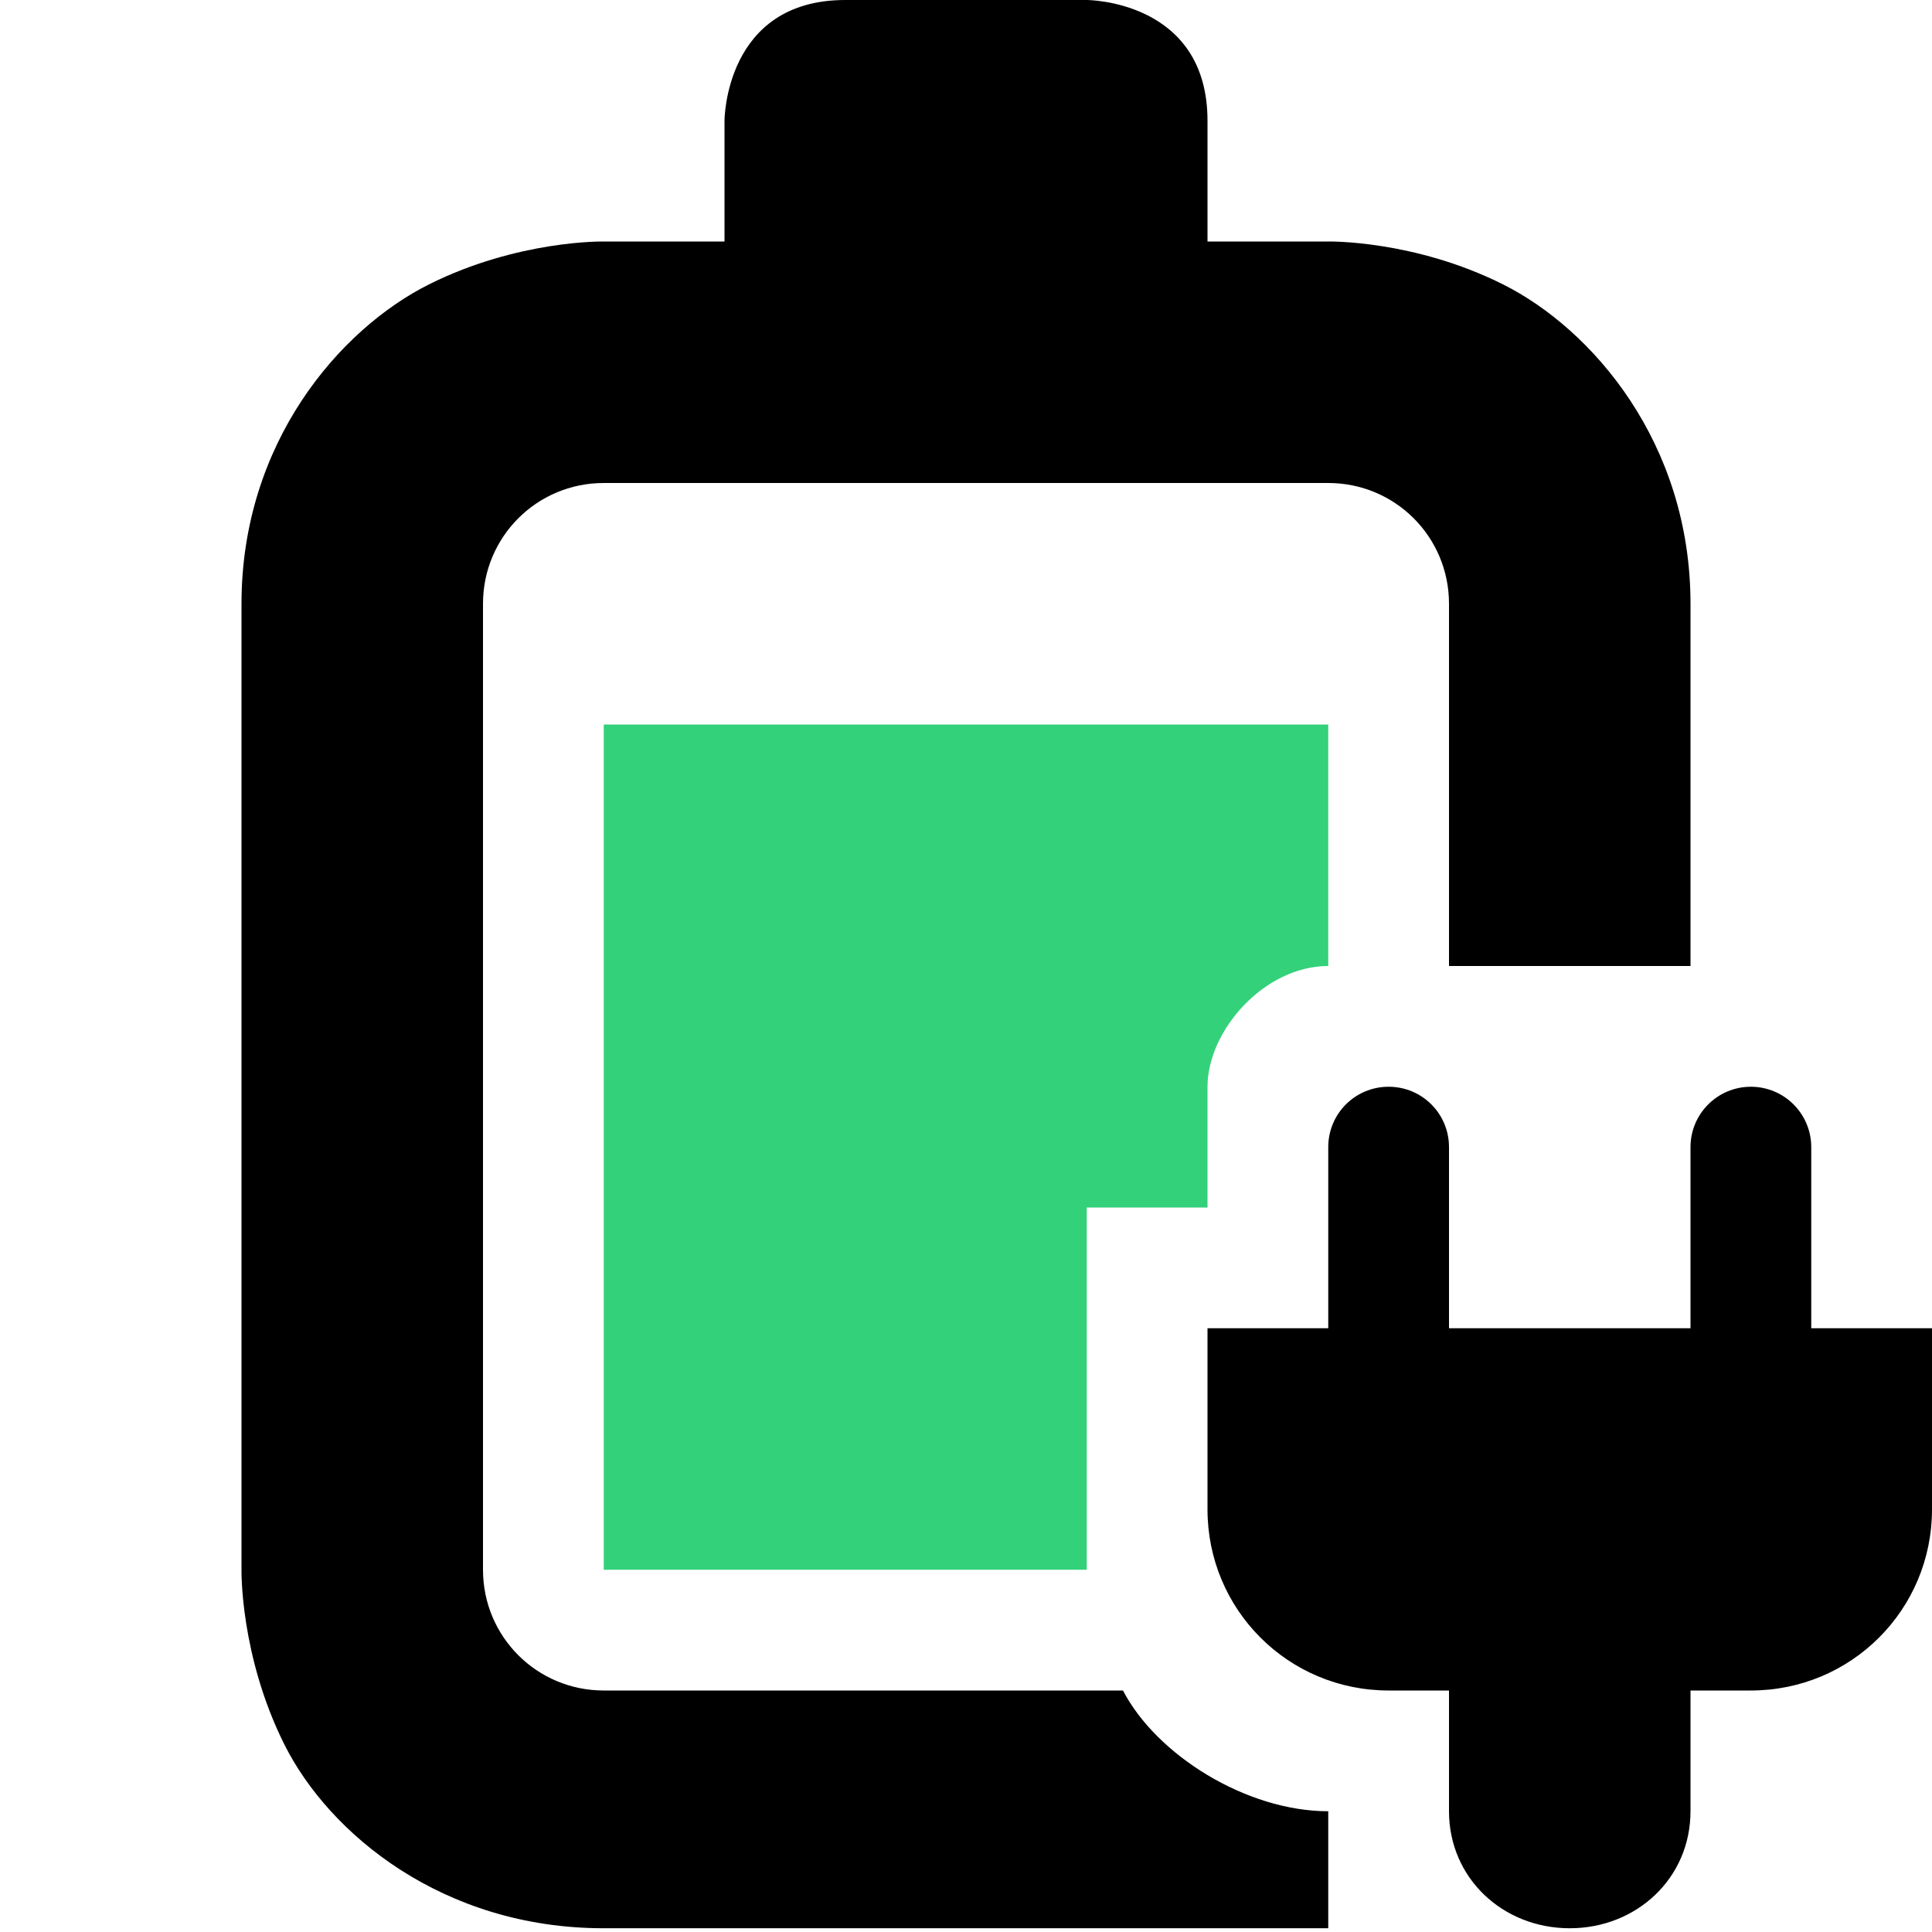
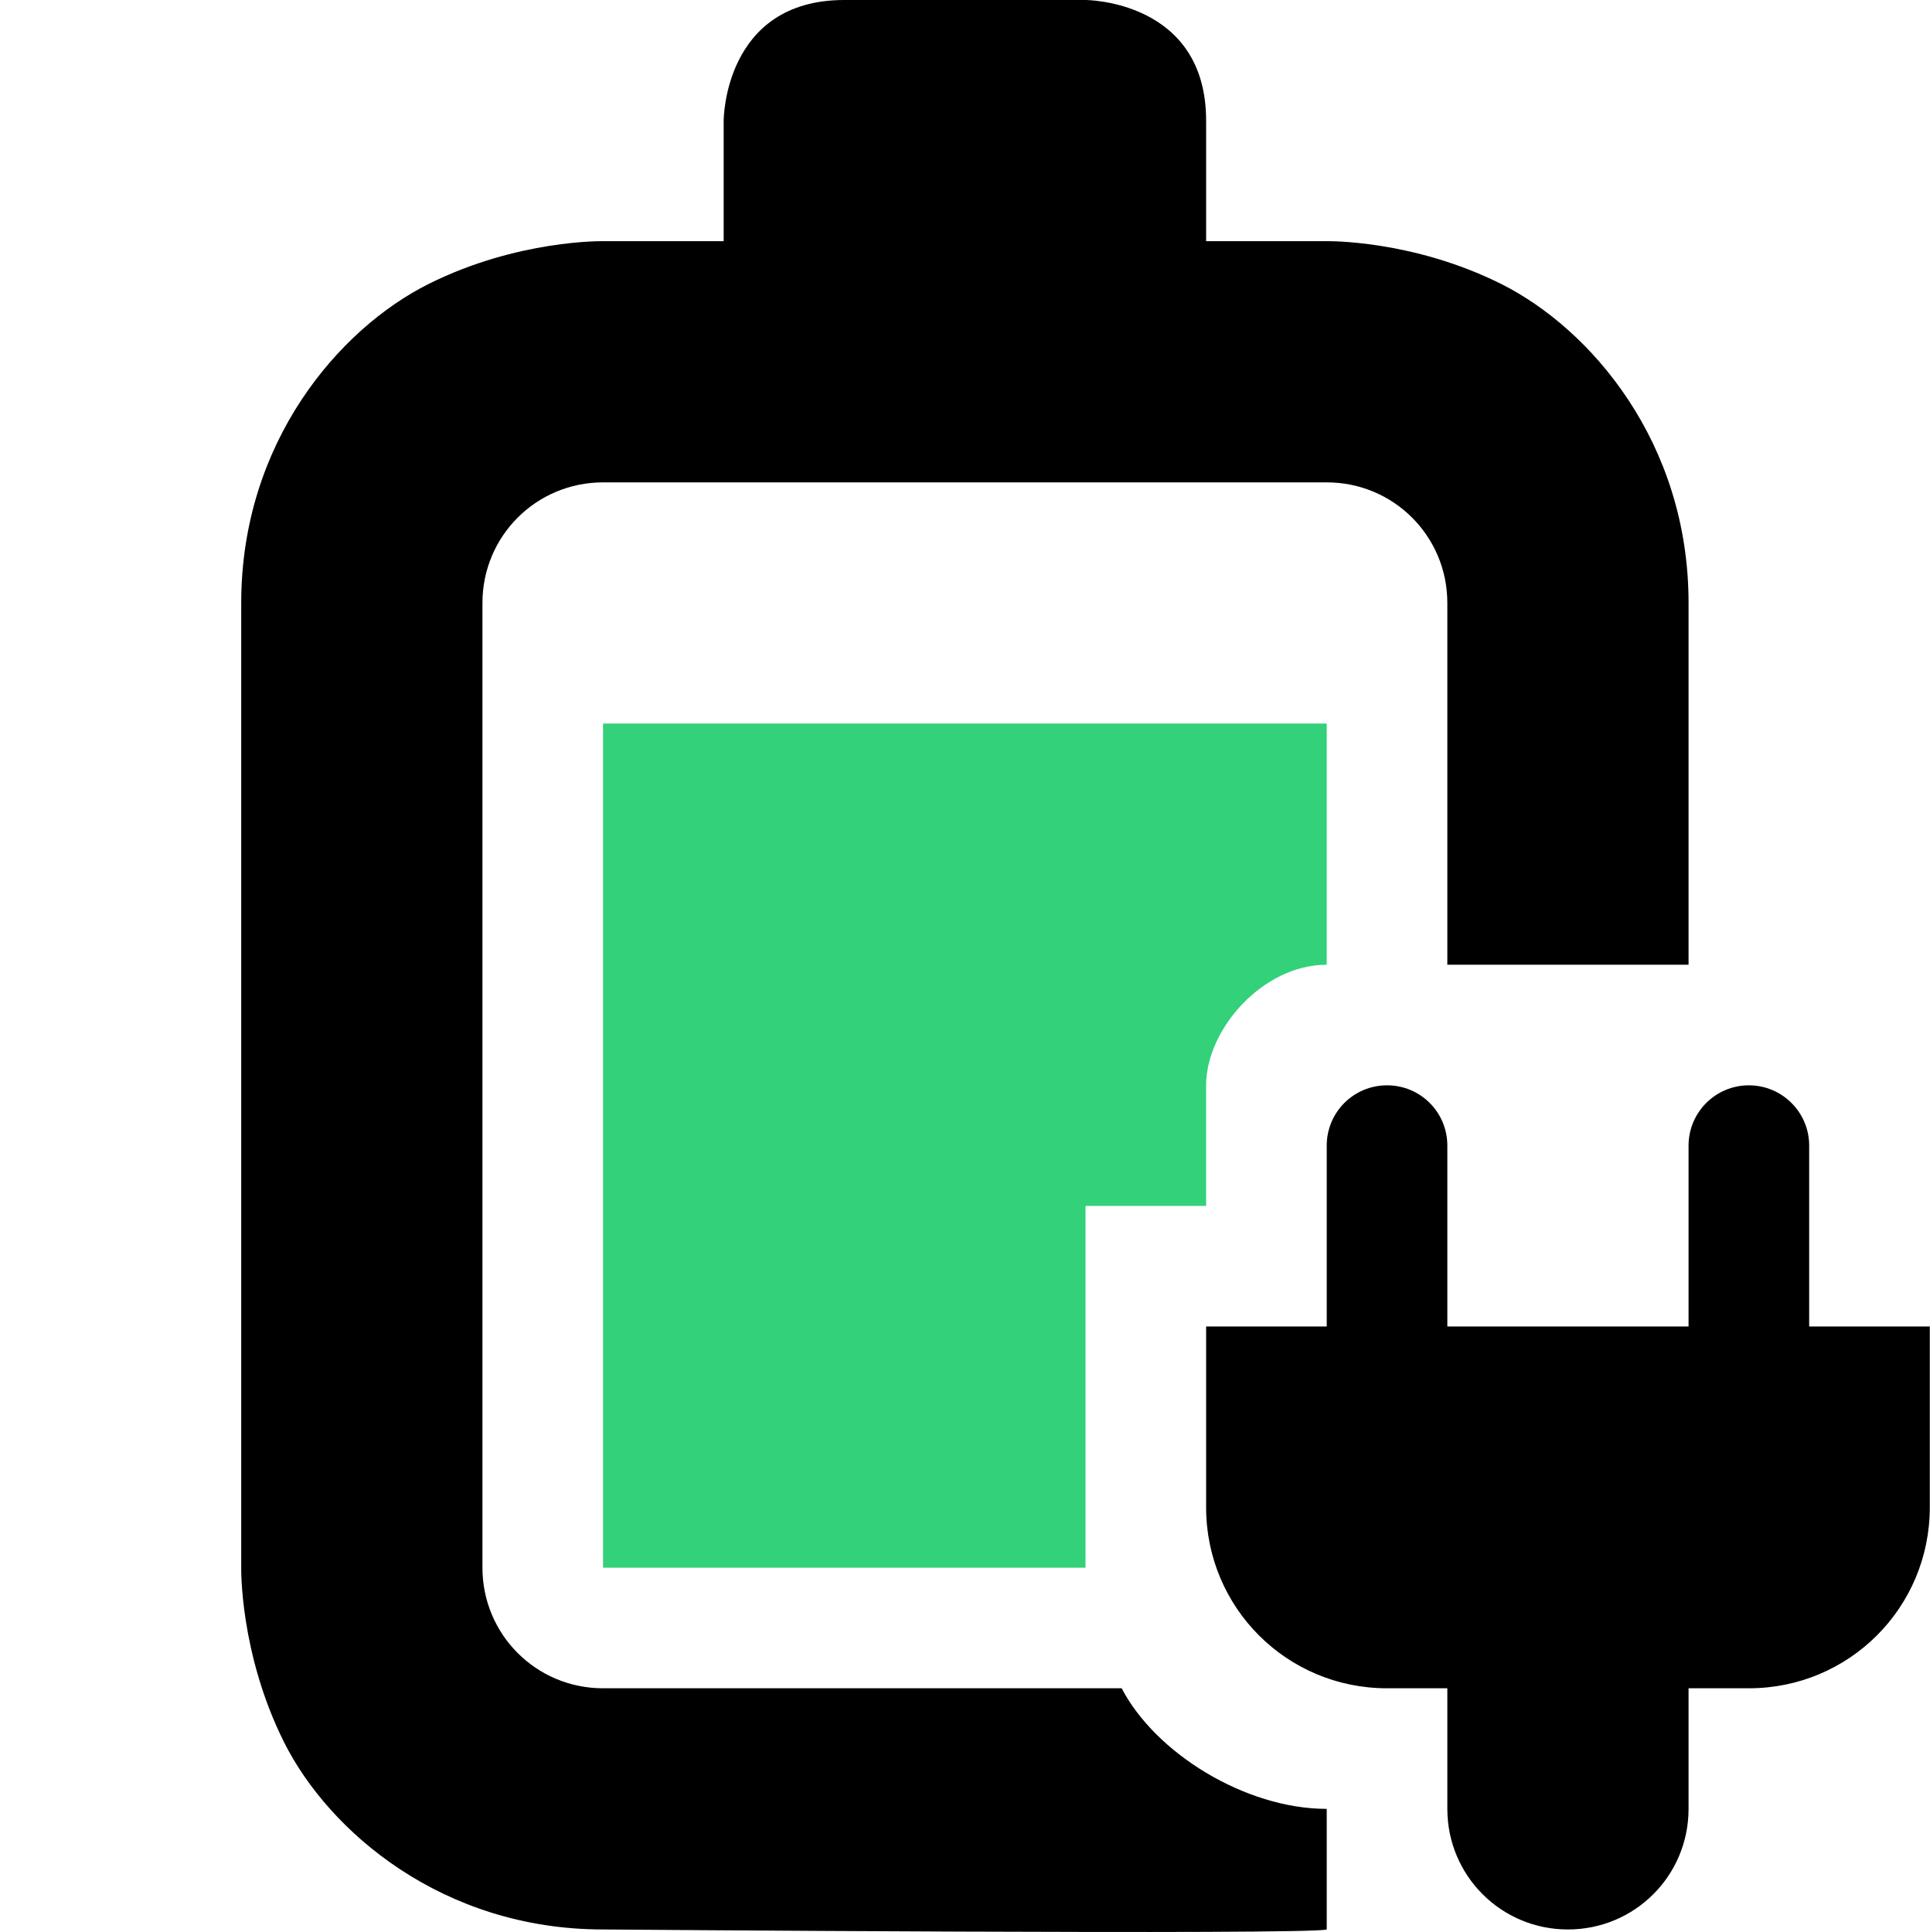
- <svg xmlns="http://www.w3.org/2000/svg" width="16" height="16" viewBox="0 0 16 16">
+ <svg xmlns="http://www.w3.org/2000/svg" width="16" height="16.021" viewBox="0 0 16 16.021">
  <path fill="#33d17a" d="M5 6v7h4v-3h1V9c0-.465.47-1 1-1V6Z" />
-   <path fill="currentColor" d="M7 0C6 0 6 1 6 1v1H5s-.709-.014-1.447.355C2.814 2.725 2 3.666 2 5v8s-.014.709.355 1.447c.37.739 1.312 1.522 2.645 1.522h6V15c-.678 0-1.423-.466-1.7-1H5c-.554 0-1-.446-1-1V5c0-.554.446-1 1-1h6c.554 0 1 .446 1 1v3h2V5c0-1.334-.814-2.275-1.553-2.645C11.71 1.986 11 2 11 2h-1V1c0-1-1-1-1-1zm4.5 9c-.277 0-.5.223-.5.5V11h-1v1.5c0 .831.669 1.5 1.5 1.5h.5v1c0 .554.446.969 1 .969s1-.415 1-.969v-1h.5c.831 0 1.5-.669 1.5-1.5V11h-1V9.5a.499.499 0 1 0-1 0V11h-2V9.5c0-.277-.223-.5-.5-.5" />
+   <path fill="currentColor" d="M7 0C6 0 6 1 6 1v1H5s-.709-.014-1.447.355C2.814 2.725 2 3.666 2 5v8s-.014.709.355 1.447C2.725 15.186 3.667 16 5 16c0 0 5.86.047 6 0v-1c-.678 0-1.423-.466-1.7-1H5c-.554 0-1-.446-1-1V5c0-.554.446-1 1-1h6c.554 0 1 .446 1 1v3h2V5c0-1.334-.814-2.275-1.553-2.645C11.71 1.986 11 2 11 2h-1V1c0-1-1-1-1-1zm4.5 9c-.277 0-.5.223-.5.5V11h-1v1.5c0 .831.669 1.5 1.5 1.5h.5v1c0 .554.446 1 1 1s1-.446 1-1v-1h.5c.831 0 1.5-.669 1.5-1.5V11h-1V9.5a.5.5 0 1 0-1 0V11h-2V9.5c0-.277-.223-.5-.5-.5" />
</svg>
